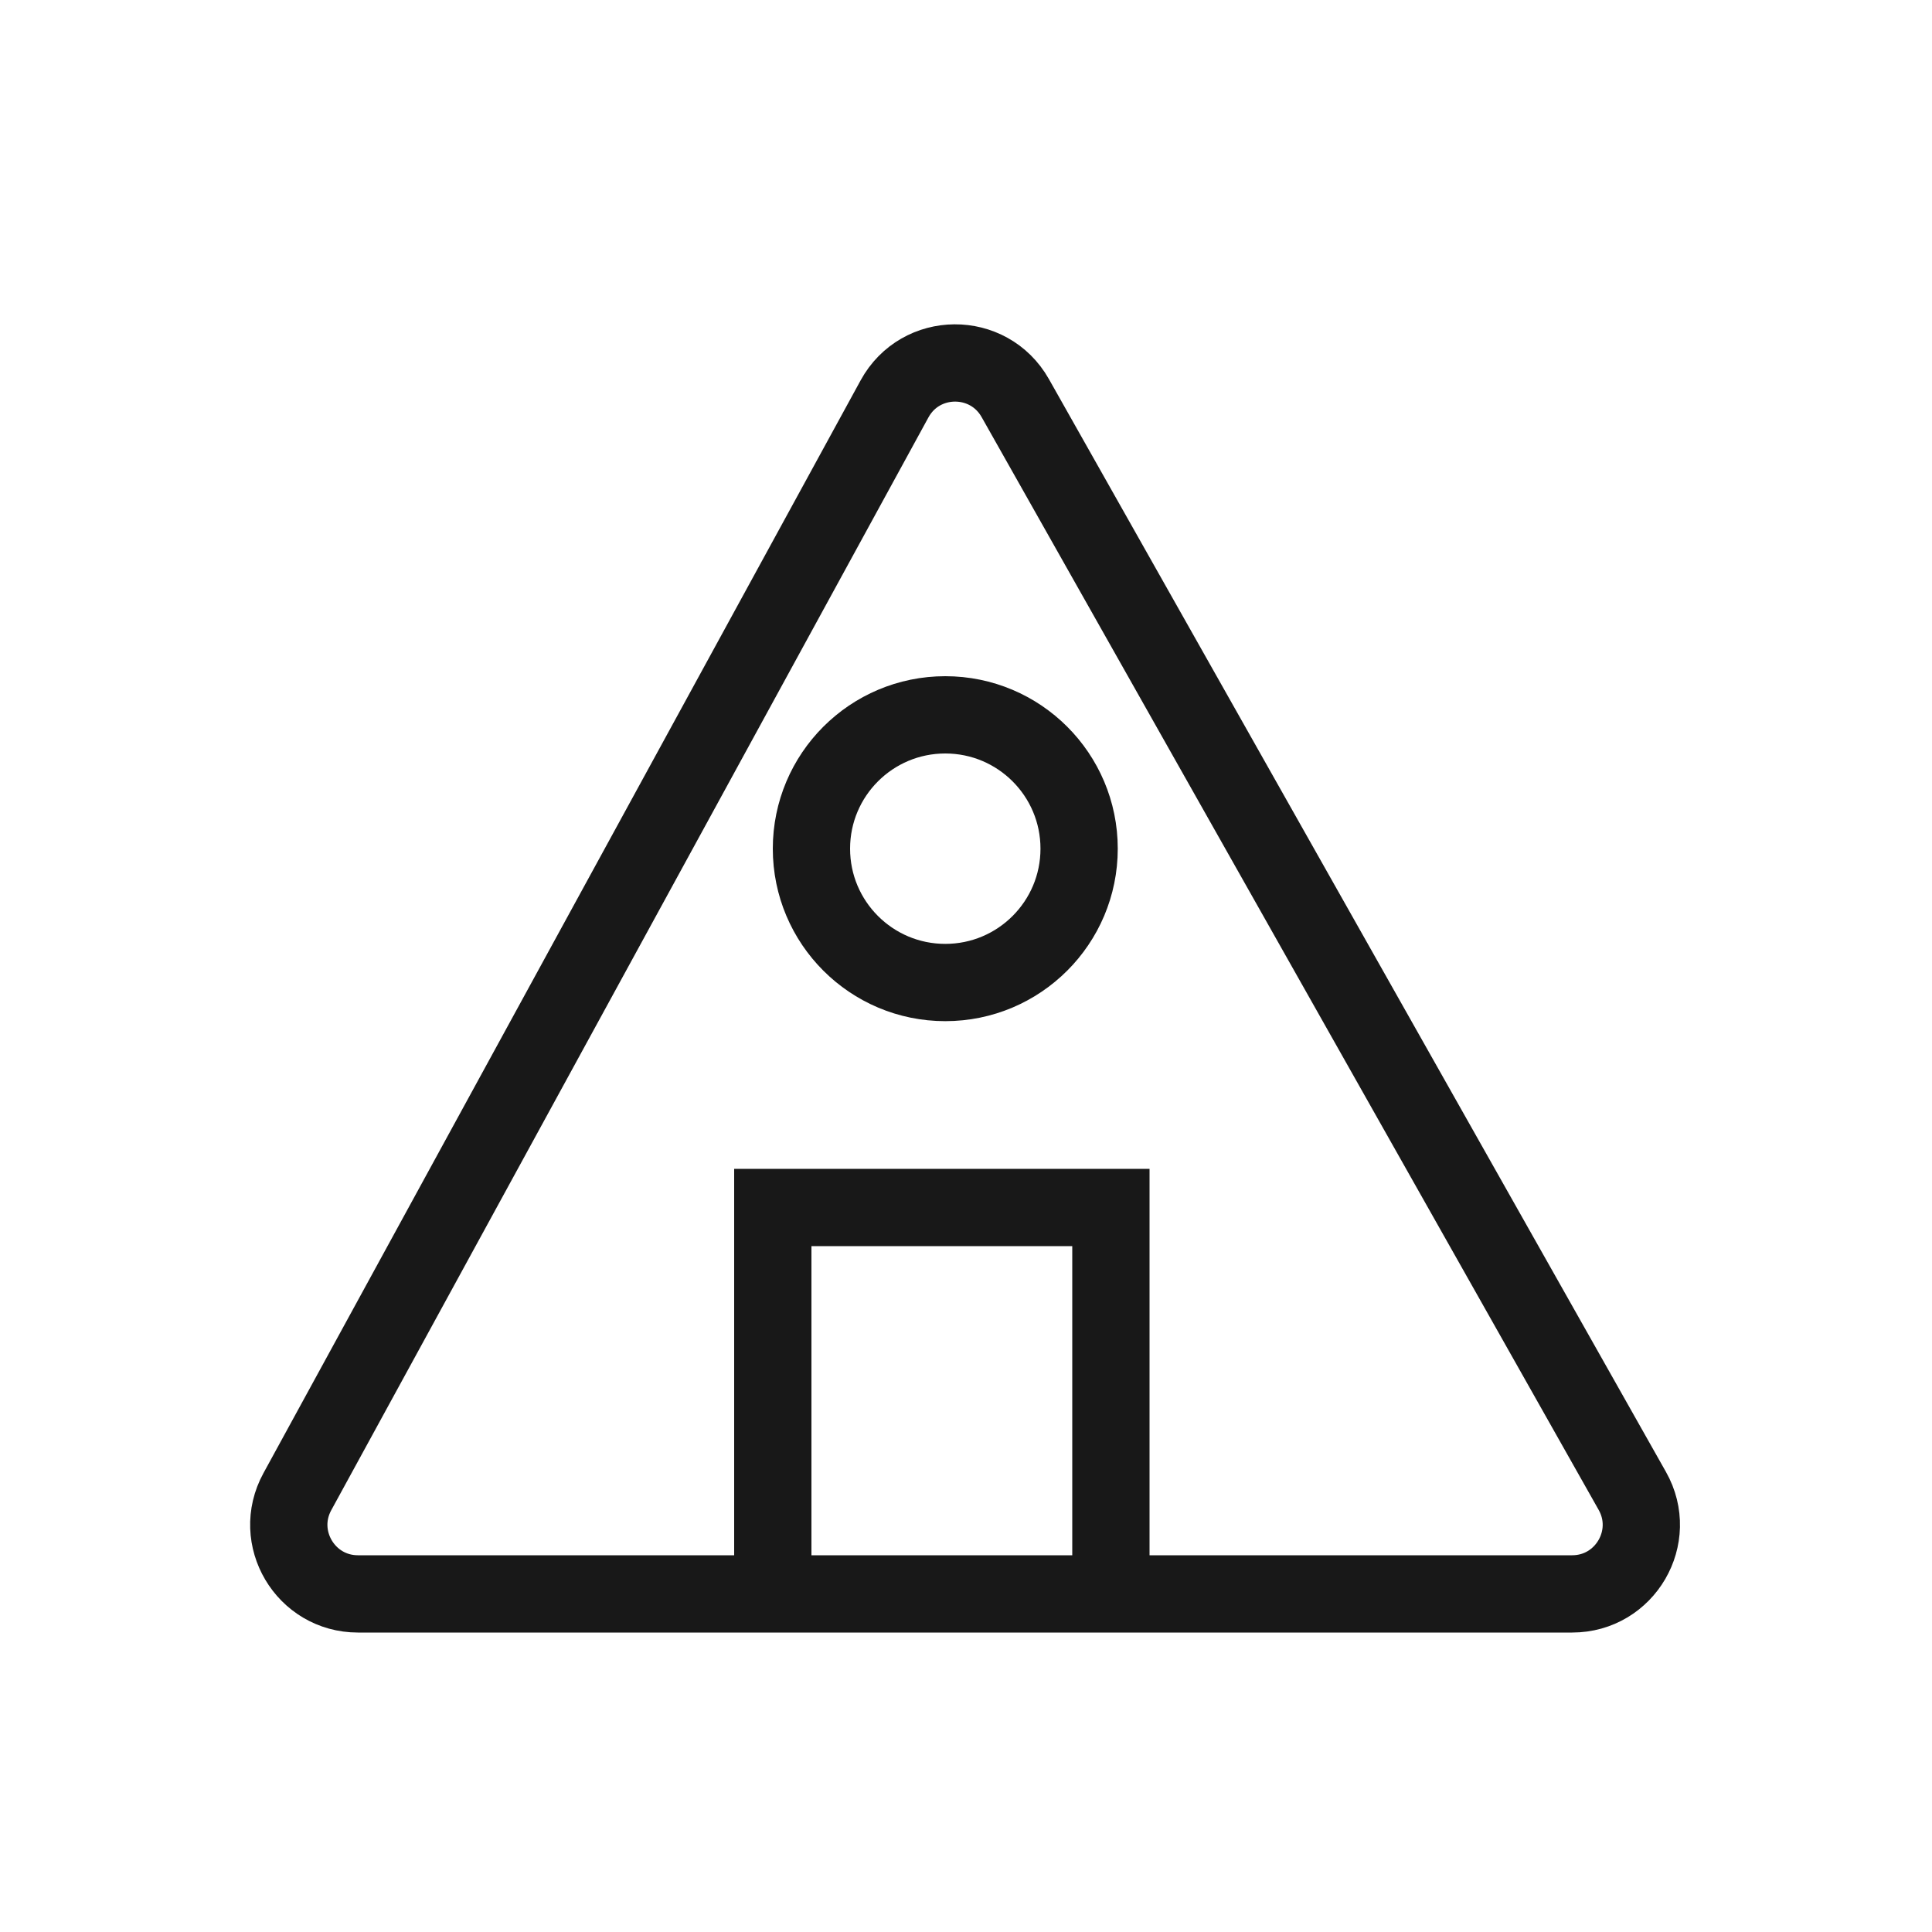
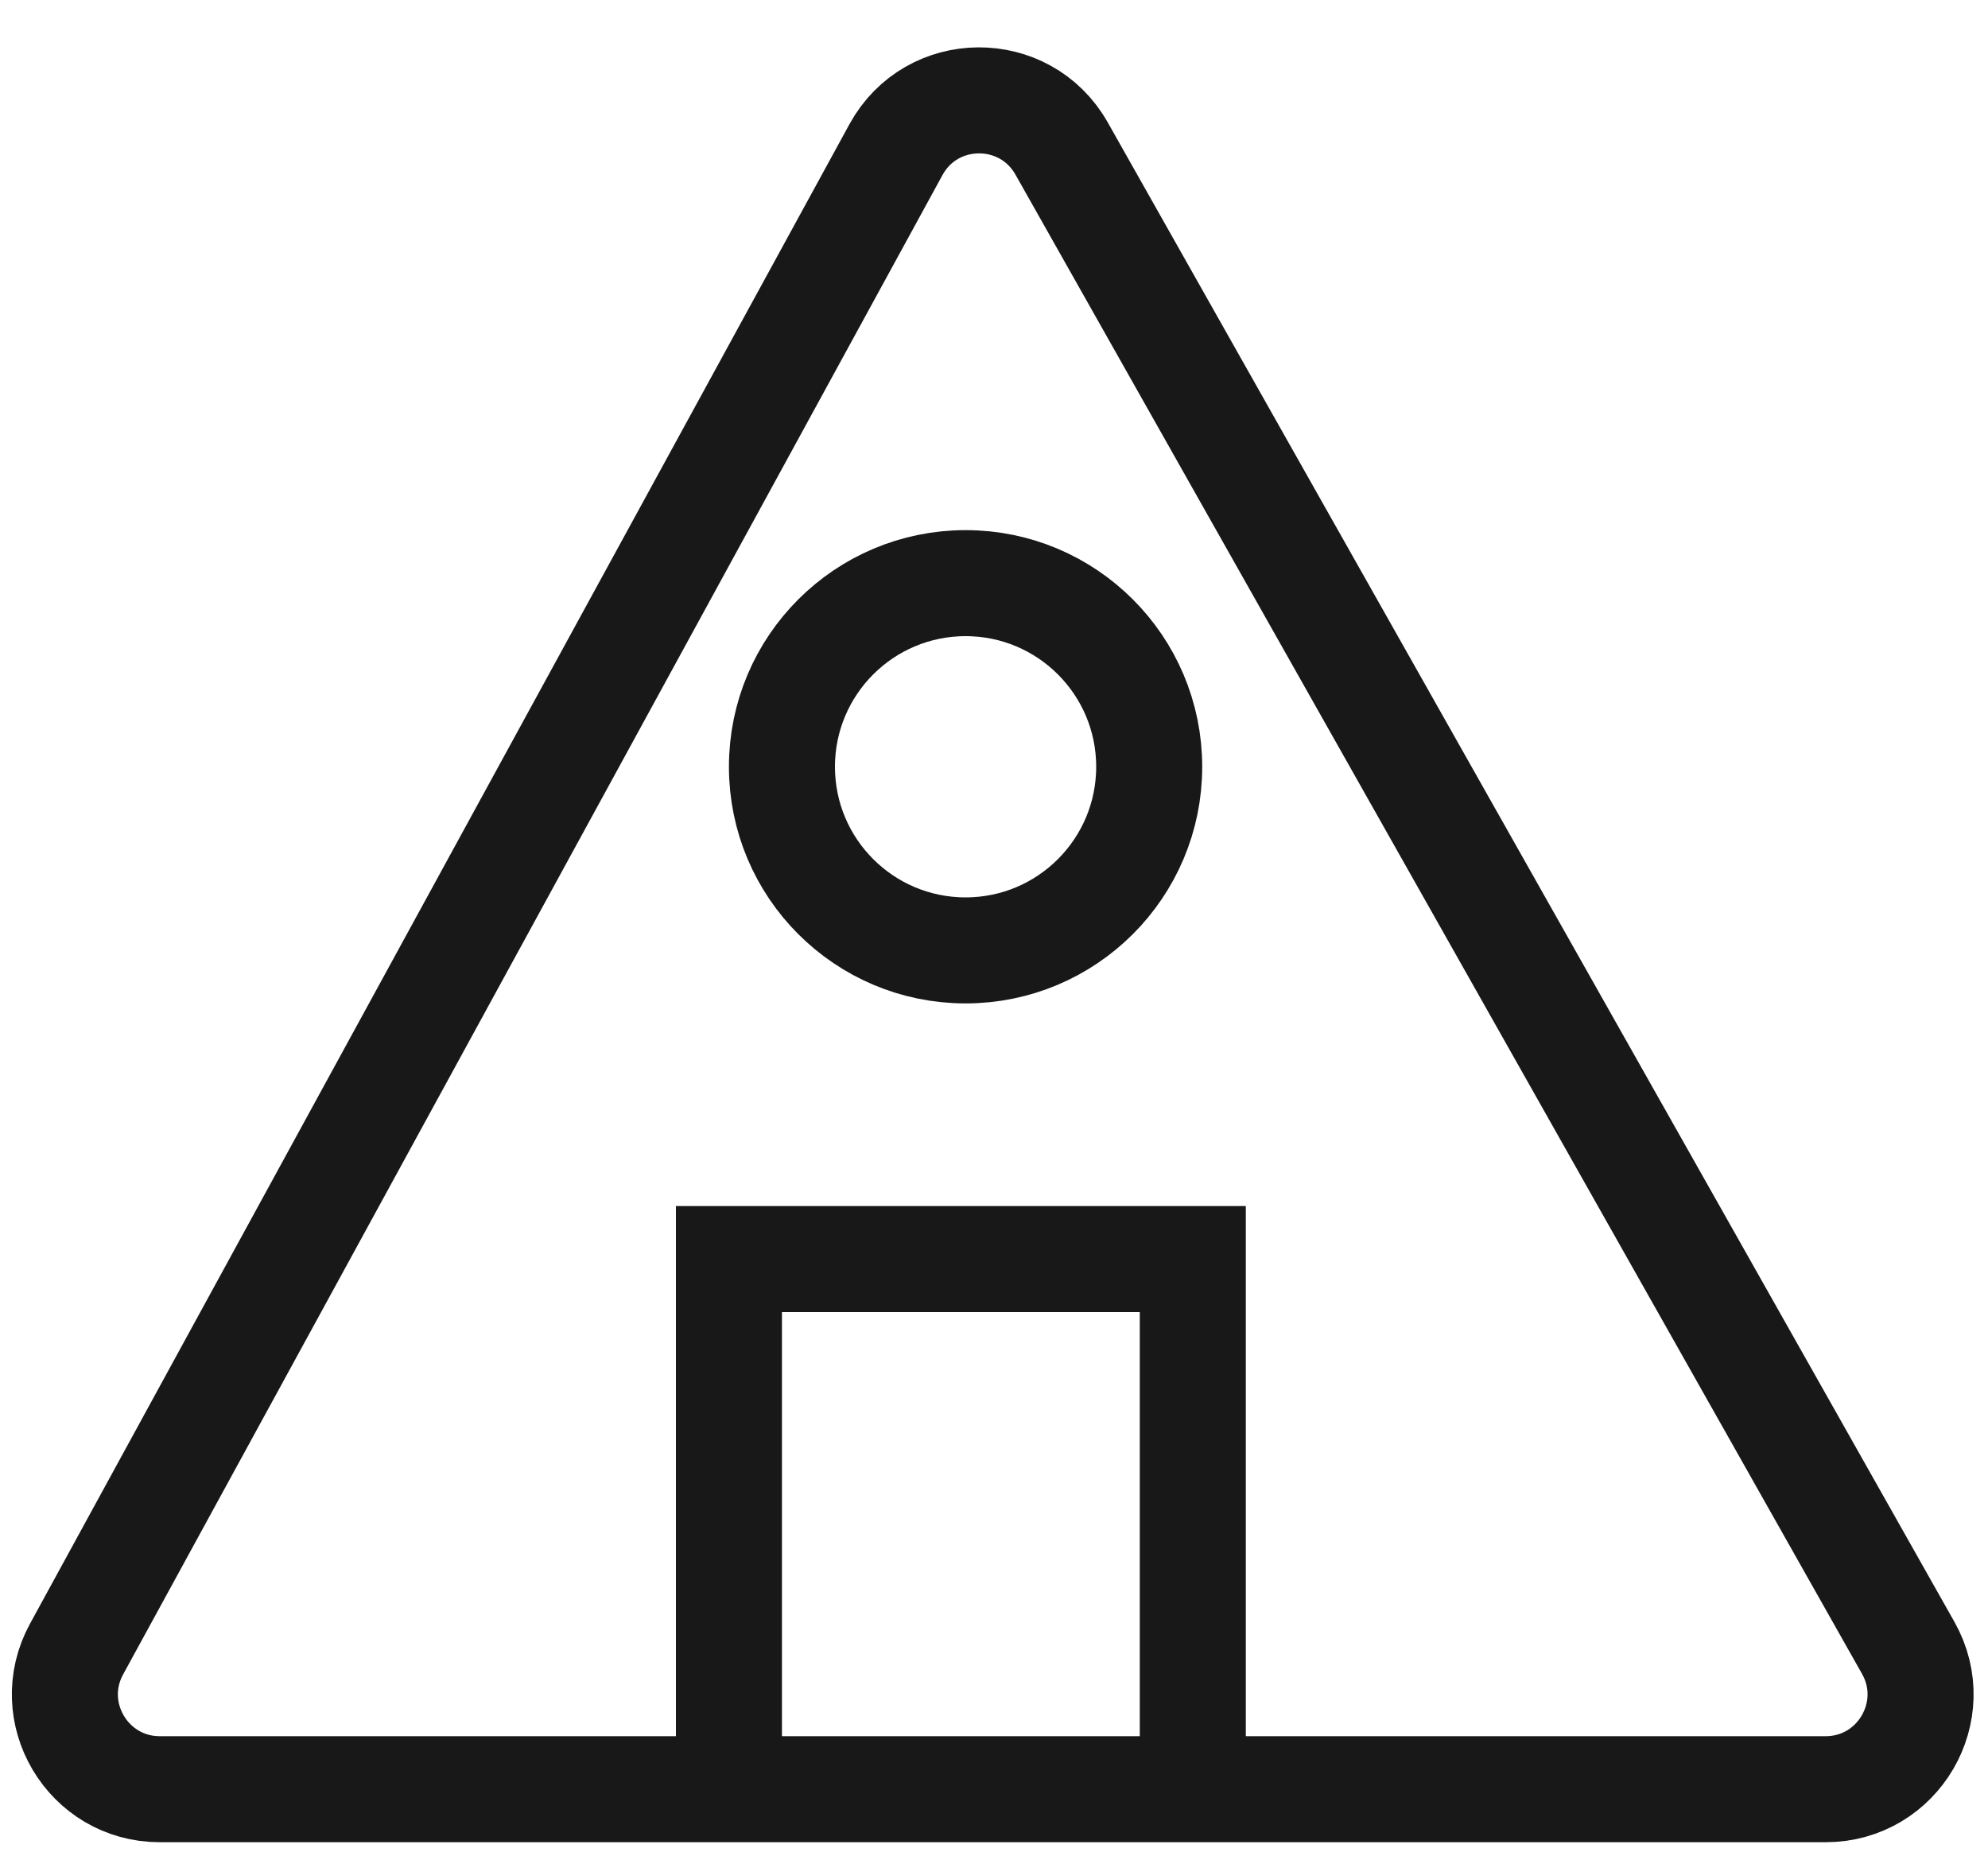
- <svg xmlns="http://www.w3.org/2000/svg" width="40" height="40" viewBox="0 0 40 40" fill="none">
-   <path d="M6.156 30.884L18.52 8.259C19.058 7.274 20.468 7.265 21.02 8.242L33.795 30.867C34.334 31.82 33.645 33 32.55 33H7.411C6.325 33 5.635 31.837 6.156 30.884Z" stroke="#181818" stroke-width="1.6" />
-   <path d="M23 33V25H16V33" stroke="#181818" stroke-width="1.6" />
-   <circle cx="19.571" cy="17.571" r="2.771" stroke="#181818" stroke-width="1.6" />
+ <svg xmlns="http://www.w3.org/2000/svg" width="30" height="28" viewBox="0 0 30 28" fill="none">
+   <path d="M1.156 24.884L13.52 2.259C14.058 1.274 15.468 1.265 16.02 2.241L28.796 24.867C29.334 25.82 28.645 27 27.55 27H2.411C1.325 27 0.635 25.837 1.156 24.884Z" stroke="#181818" stroke-width="1.6" />
+   <path d="M18 27V19H11V27" stroke="#181818" stroke-width="1.6" />
+   <circle cx="14.571" cy="11.571" r="2.771" stroke="#181818" stroke-width="1.6" />
</svg>
